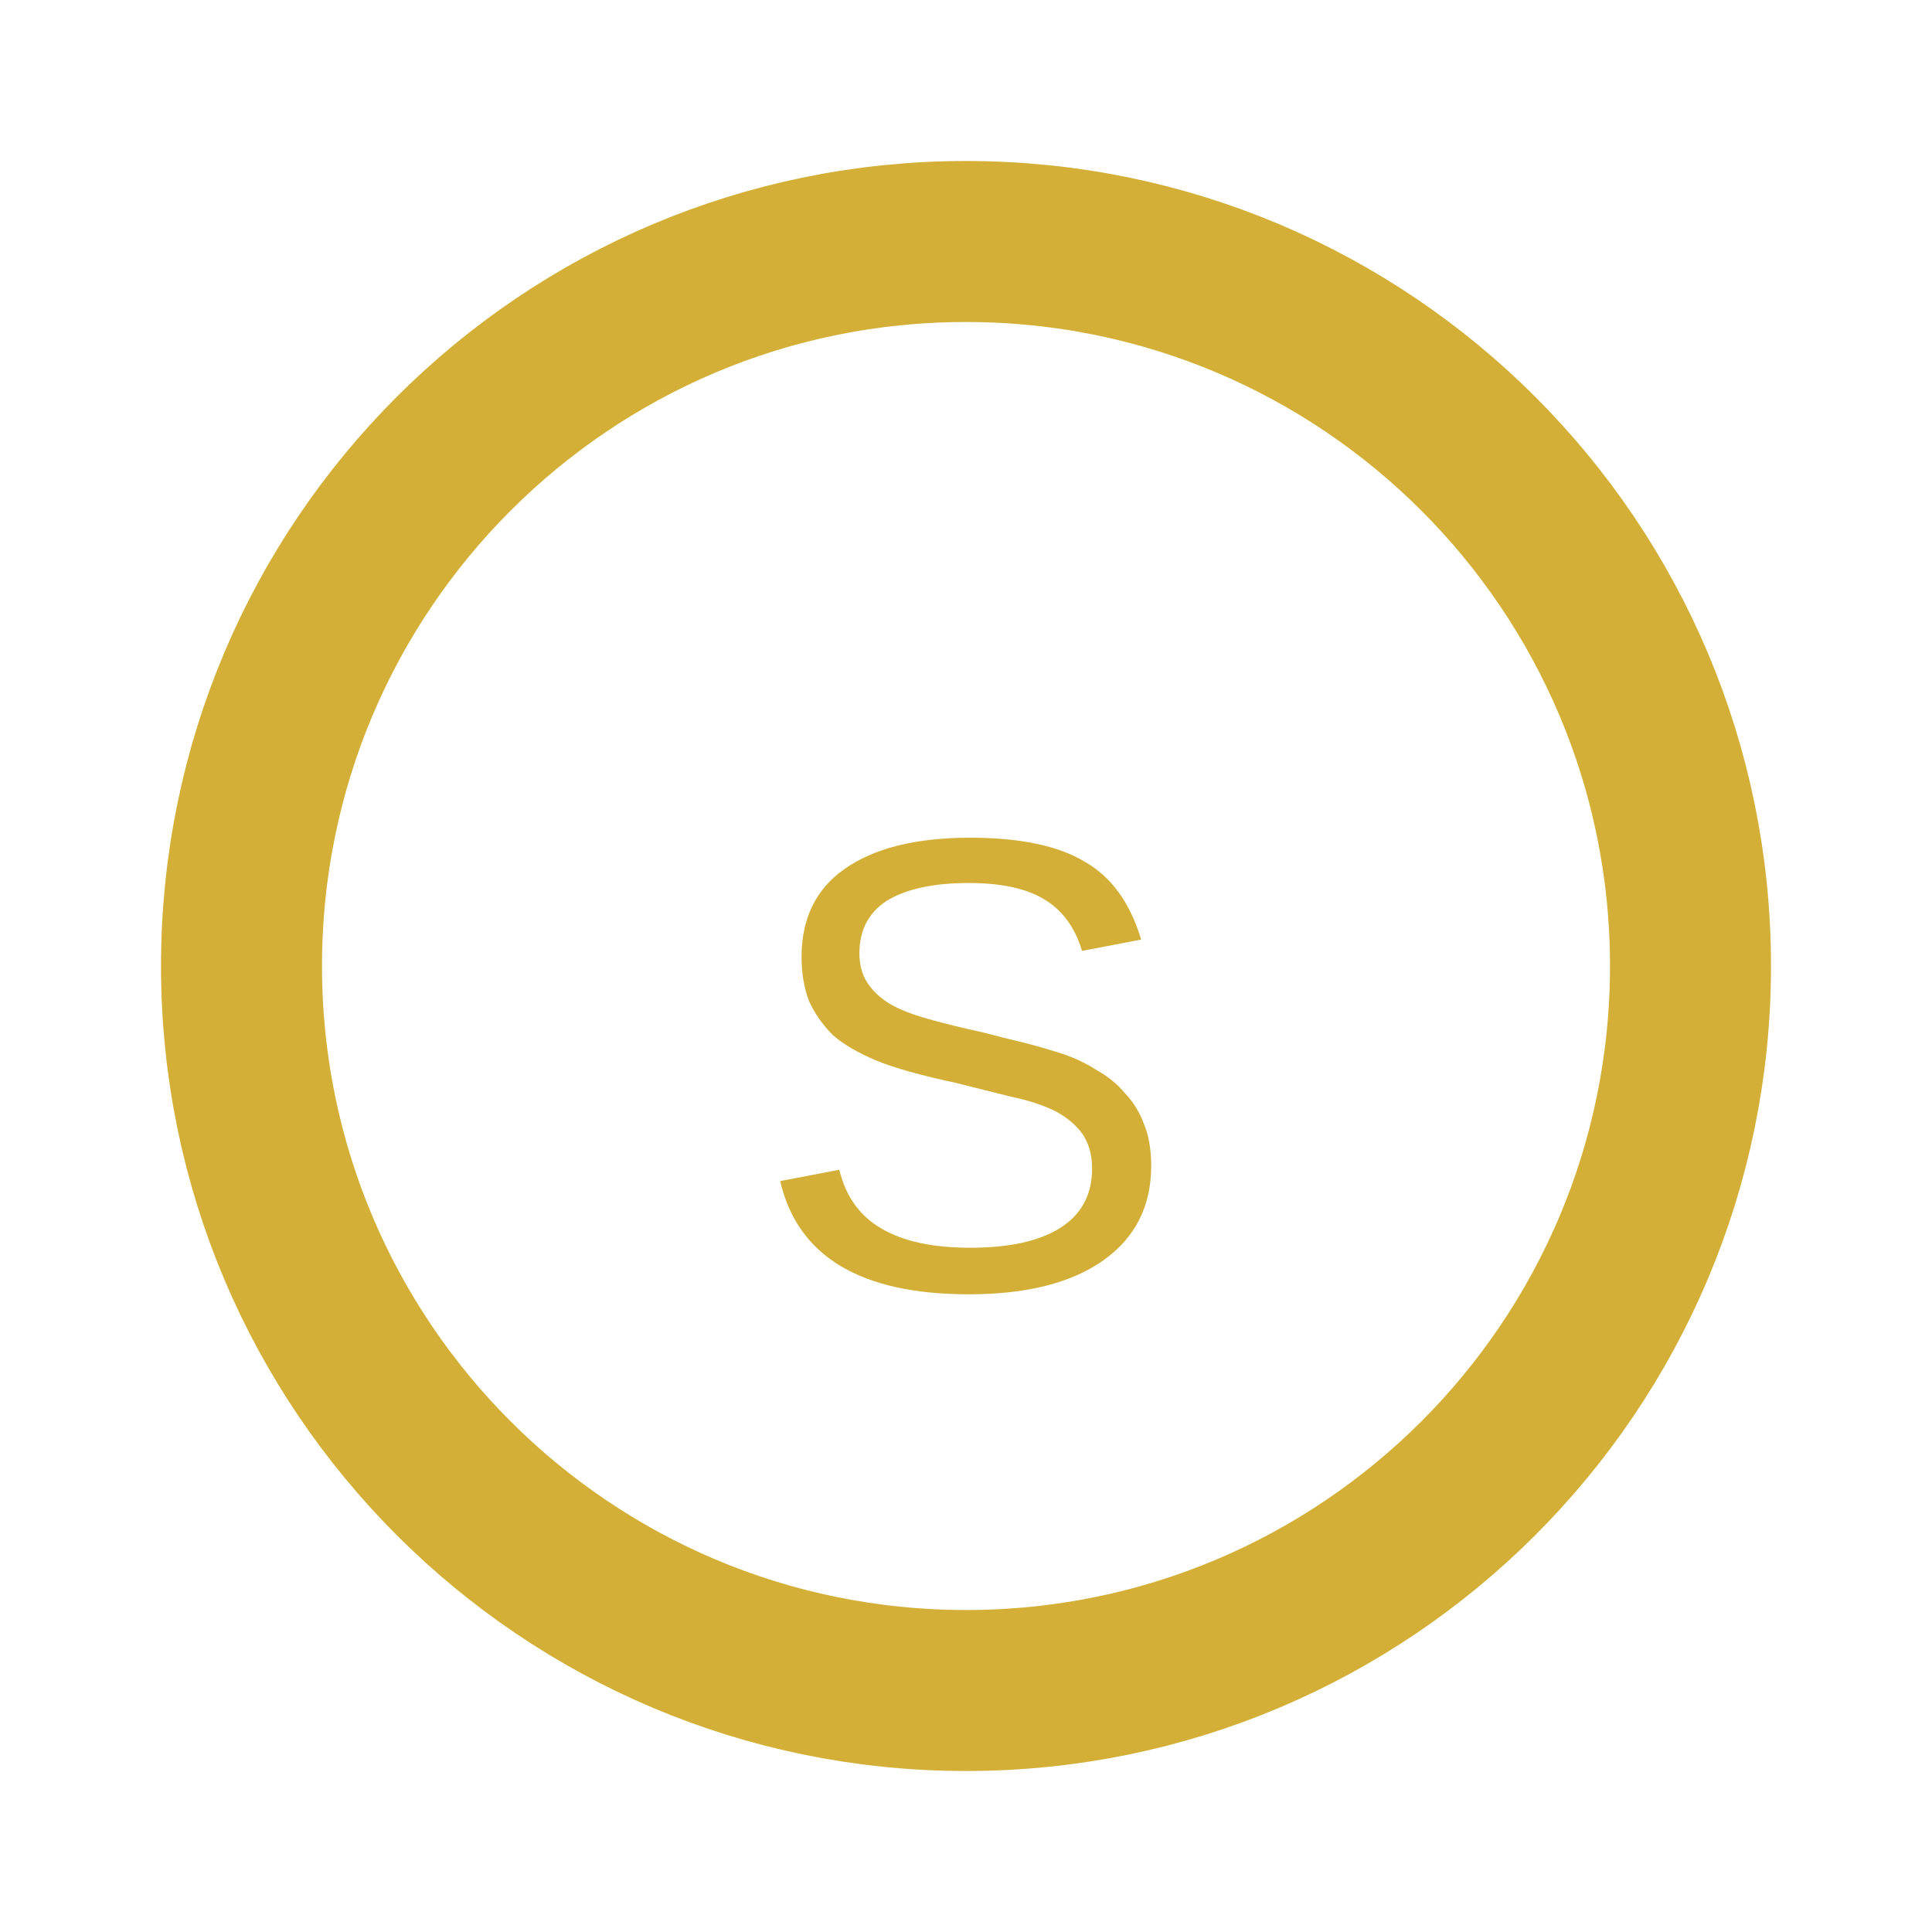
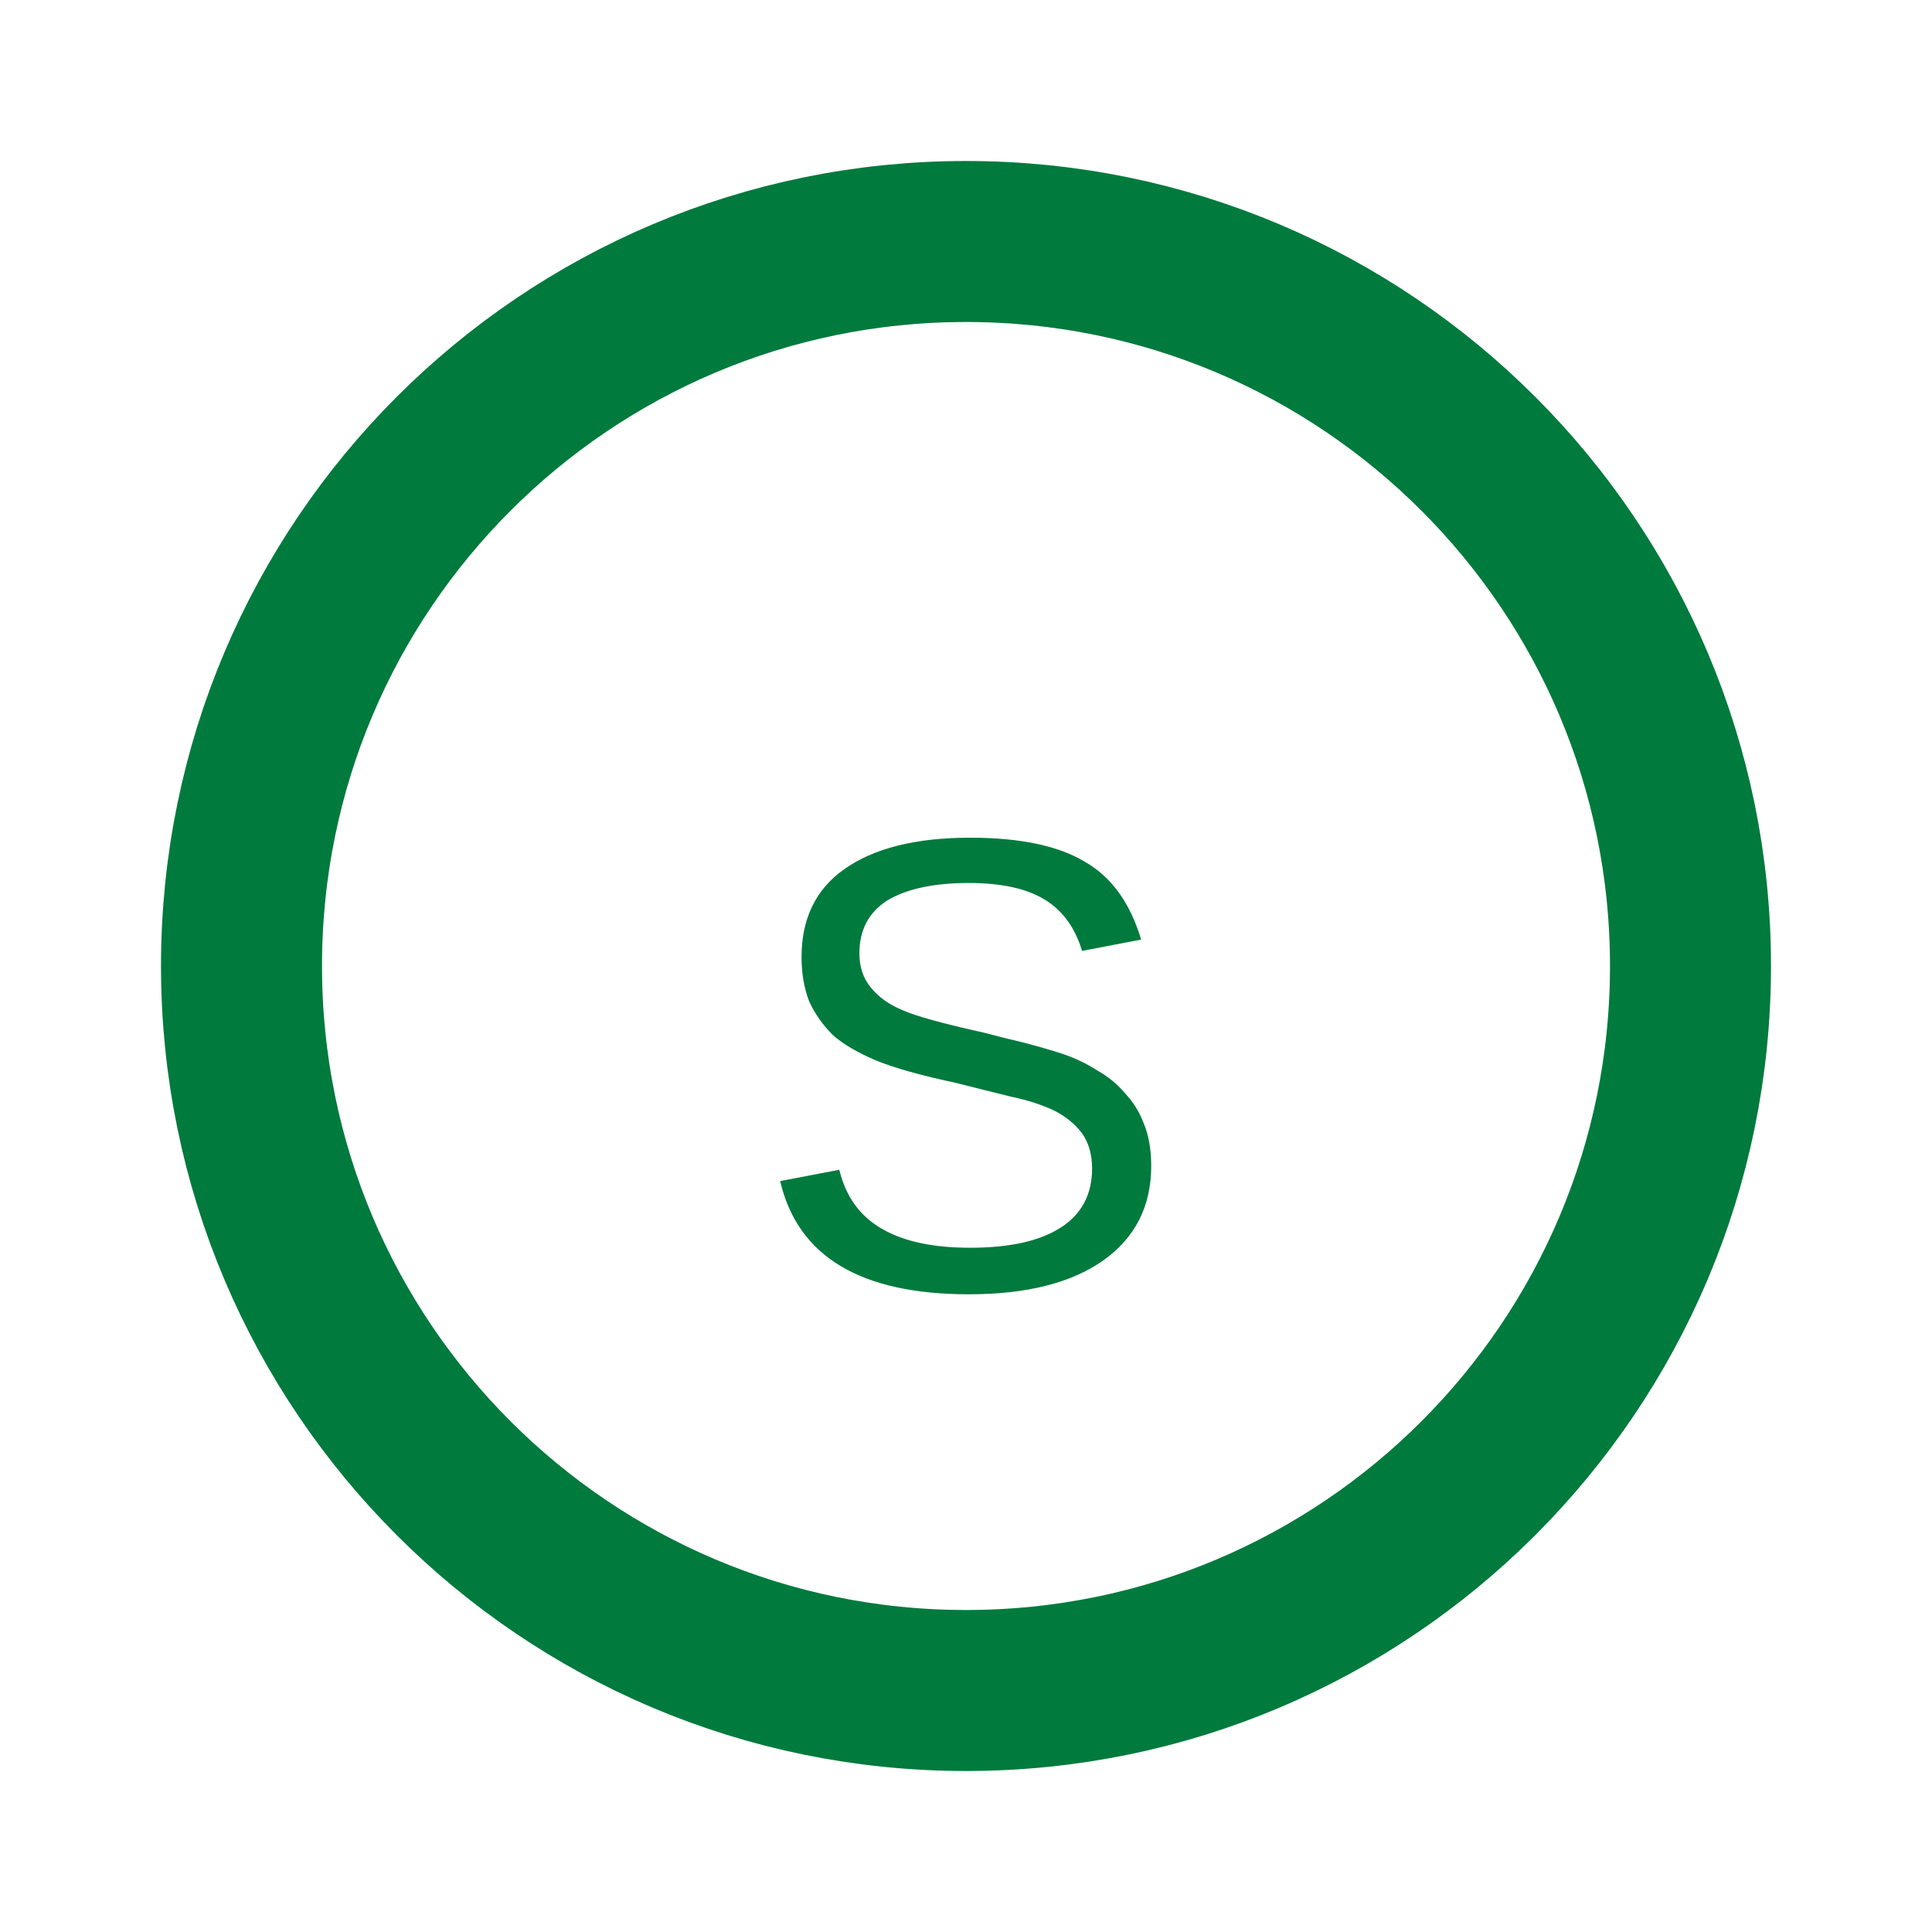
<svg xmlns="http://www.w3.org/2000/svg" viewBox="0 0 24 24">
-   <circle cx="12" cy="12" r="9" stroke="#d4af37" fill="none" stroke-width="2" />
-   <text x="12" y="16" text-anchor="middle" font-family="Arial" font-size="8" fill="#d4af37">S</text>
+   <circle cx="12" cy="12" r="9" stroke="#007a3d" fill="none" stroke-width="2" />
+   <text x="12" y="16" text-anchor="middle" font-family="Arial" font-size="8" fill="#007a3d">S</text>
</svg>
